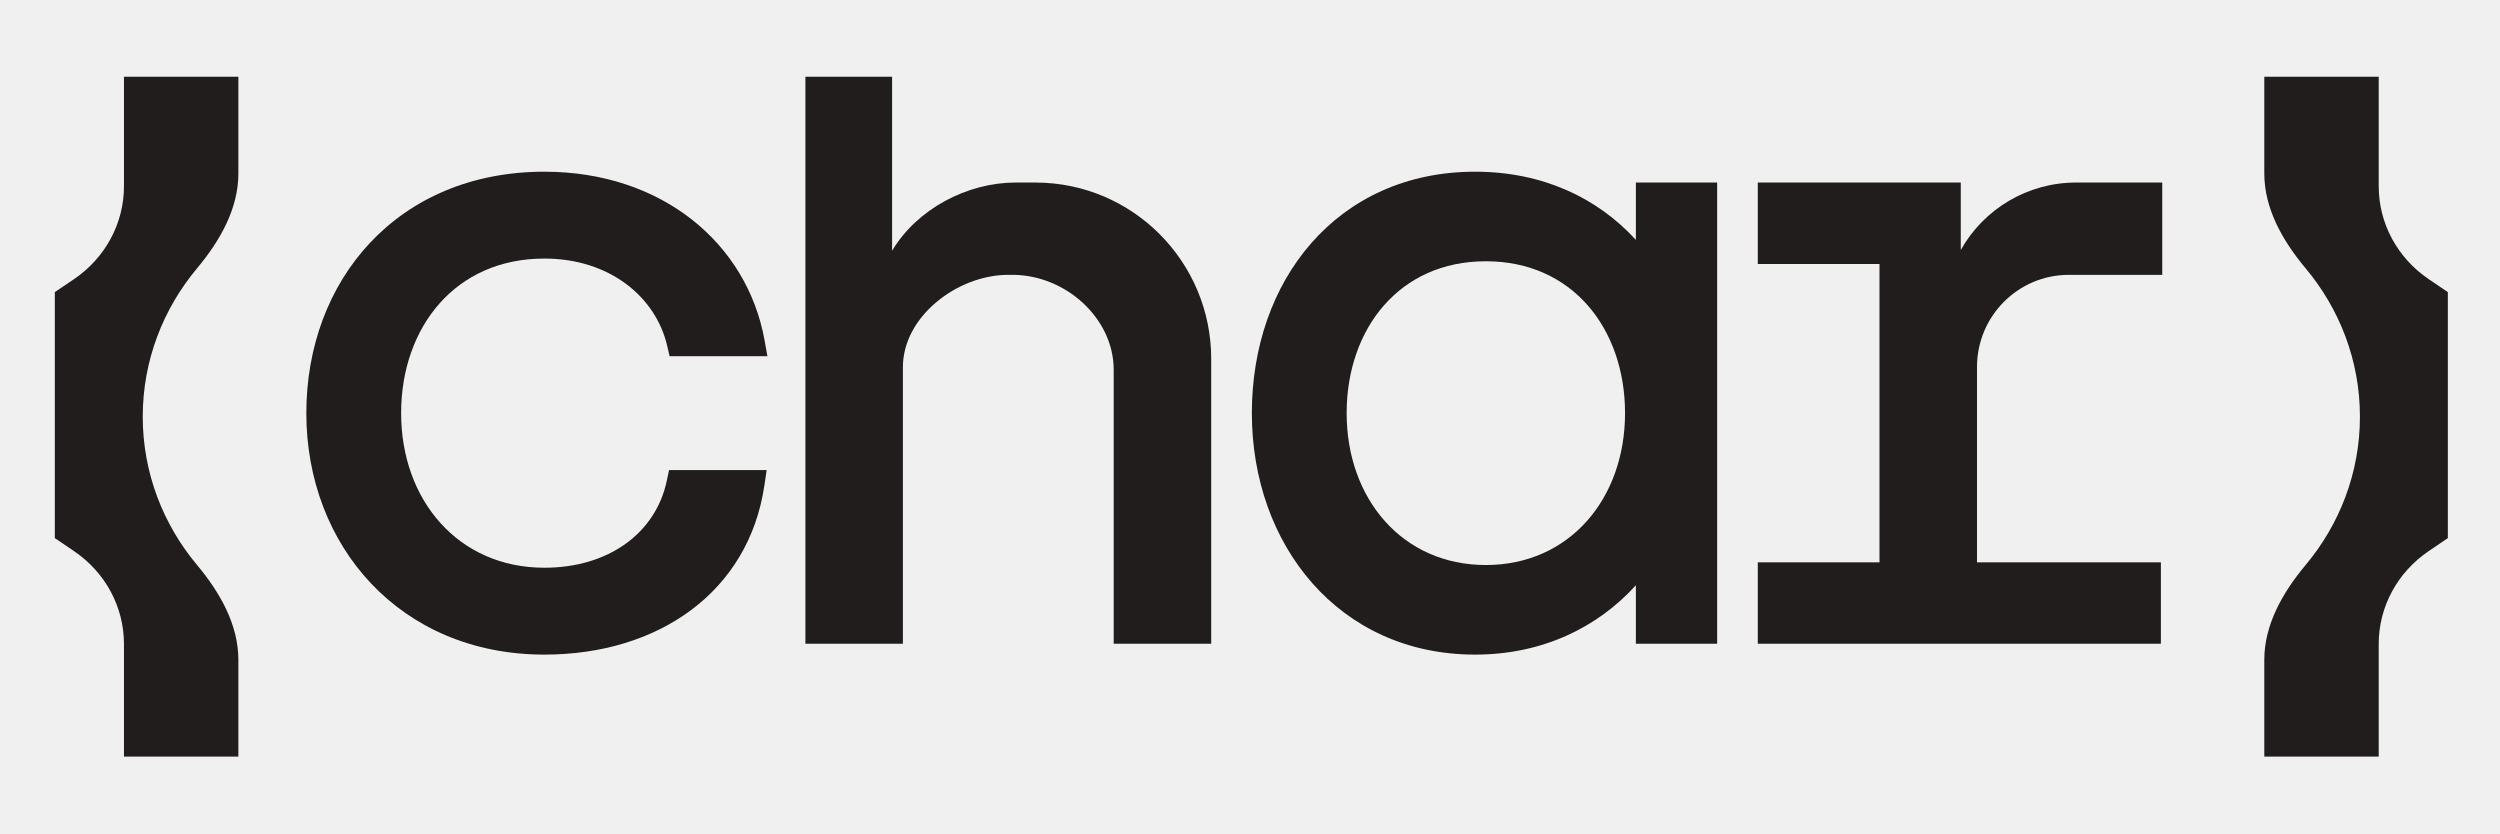
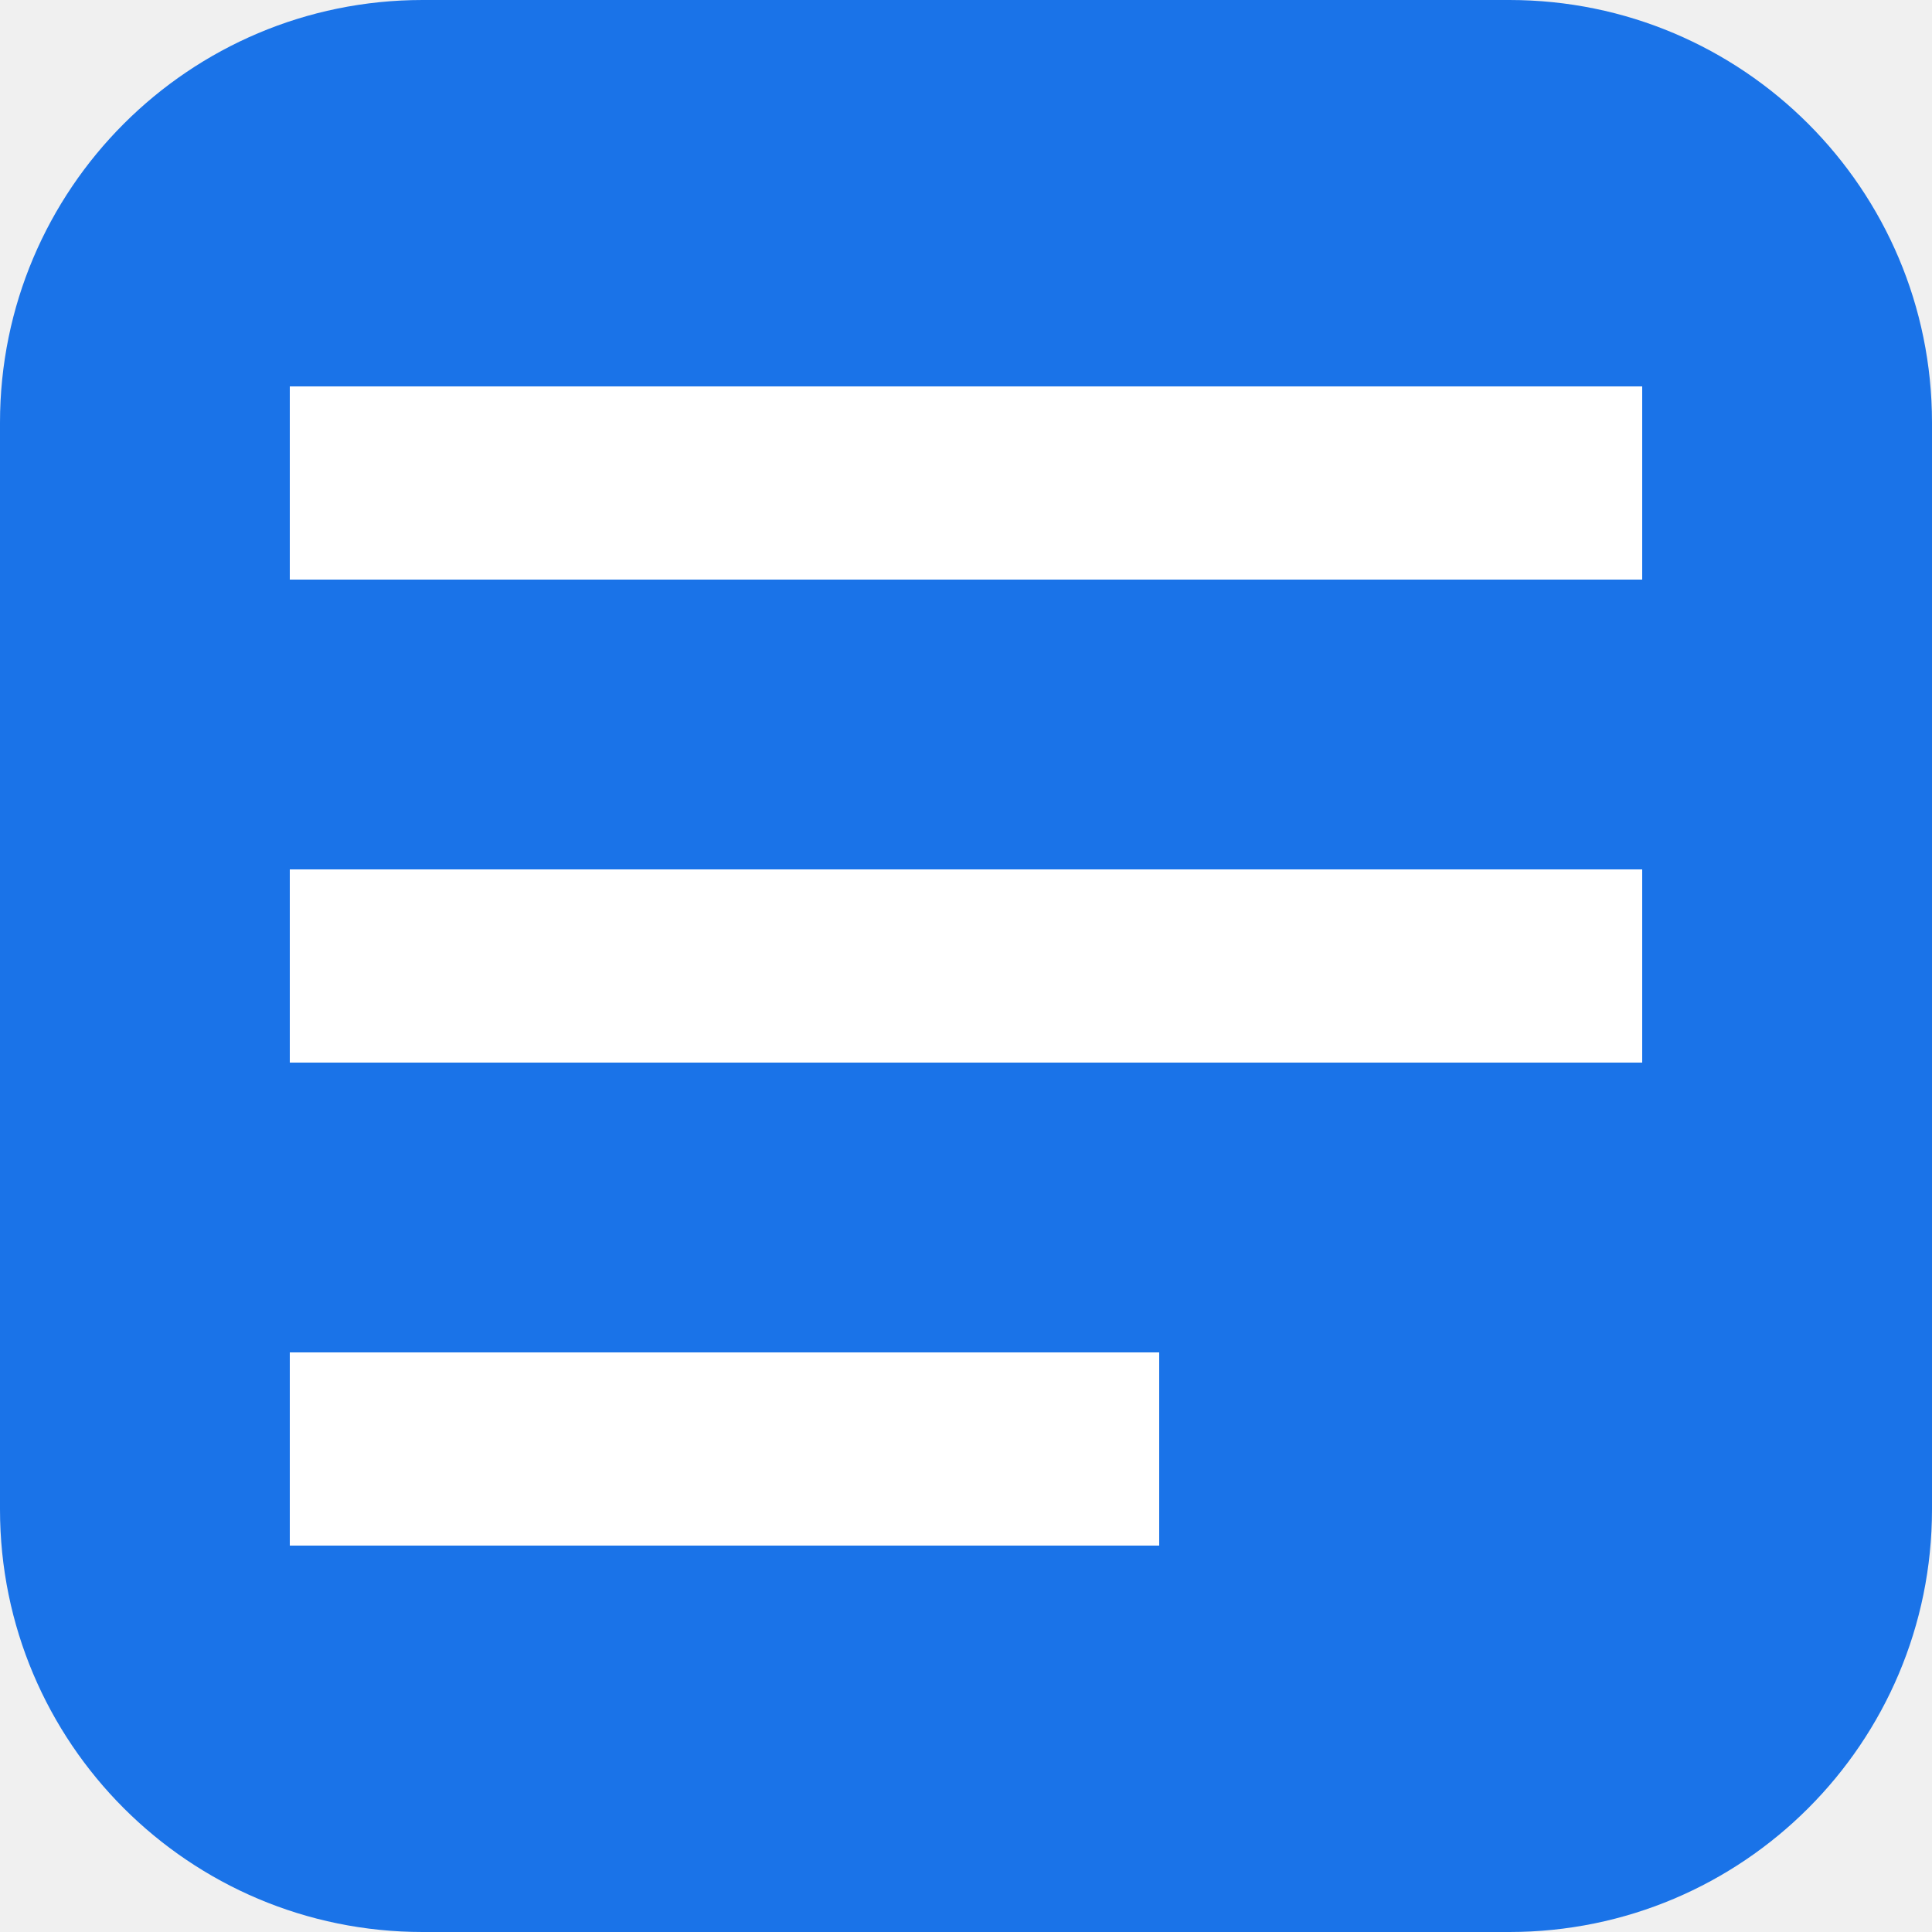
- <svg xmlns="http://www.w3.org/2000/svg" width="228" height="76" viewBox="0 0 228 76" fill="none">
-   <path d="M21.74 15.819C21.74 19.034 20.062 21.971 17.971 24.47C14.89 28.153 13.018 32.865 13.018 38C13.018 43.135 14.89 47.846 17.971 51.529C20.062 54.029 21.74 56.966 21.74 60.18V69H11.305V58.724C11.305 55.353 9.605 52.195 6.749 50.261L5 49.076V26.642L6.749 25.457C9.605 23.523 11.305 20.365 11.305 16.994V7L21.74 7V15.819Z" fill="#211D1D" />
-   <path d="M206.504 15.819C206.504 19.034 208.182 21.971 210.273 24.47C213.354 28.153 215.226 32.865 215.226 38C215.226 43.135 213.354 47.846 210.273 51.529C208.182 54.029 206.504 56.966 206.504 60.18V69H216.939V58.724C216.939 55.353 218.64 52.195 221.495 50.261L223.244 49.076V26.642L221.495 25.457C218.64 23.523 216.939 20.365 216.939 16.994V7L206.504 7V15.819Z" fill="#211D1D" />
-   <path d="M197.197 16.648H189.328C184.917 16.648 180.929 19.052 178.822 22.801V16.648H160.31V24.076H171.409V51.283H160.31V58.711H197.073V51.283H180.302V33.474C180.302 28.826 184.057 25.065 188.681 25.065H197.197V16.648Z" fill="#211D1D" />
-   <path fill-rule="evenodd" clip-rule="evenodd" d="M134.523 15.659C140.648 15.659 145.669 18.021 149.191 21.877V16.648H156.604V58.711H149.191V53.376C145.639 57.29 140.588 59.7 134.523 59.7C122.108 59.7 114.169 49.694 114.169 37.679C114.169 31.684 116.07 26.186 119.594 22.168C123.133 18.133 128.254 15.659 134.523 15.659ZM135.51 23.828C131.542 23.828 128.4 25.371 126.236 27.828C124.058 30.301 122.814 33.77 122.814 37.679C122.814 45.47 127.877 51.53 135.51 51.53C143.142 51.53 148.204 45.47 148.204 37.679C148.204 33.77 146.961 30.301 144.783 27.828C142.619 25.371 139.477 23.828 135.51 23.828Z" fill="#211D1D" />
-   <path d="M110.462 32.732C110.462 23.853 103.285 16.648 94.424 16.648H92.611C88.245 16.648 83.639 19.031 81.359 22.872V7H73.453V58.711H82.345V33.474C82.345 31.257 83.502 29.166 85.347 27.596C87.194 26.023 89.629 25.065 91.964 25.065H92.324C97.183 25.065 101.569 29.033 101.569 33.721V58.711H110.462V32.732Z" fill="#211D1D" />
-   <path d="M60.809 43.854C59.803 48.604 55.516 51.777 49.648 51.777C41.779 51.777 36.583 45.594 36.583 37.679C36.583 33.705 37.859 30.176 40.099 27.658C42.326 25.155 45.561 23.581 49.648 23.581C55.599 23.581 59.808 27.084 60.844 31.529L61.068 32.487H69.989L69.727 31.027C68.139 22.213 60.383 15.659 49.648 15.659C42.988 15.659 37.536 18.11 33.754 22.136C29.982 26.151 27.937 31.661 27.937 37.679C27.937 49.778 36.487 59.7 49.648 59.7C60.095 59.7 68.275 53.948 69.709 44.294L69.92 42.872H61.018L60.809 43.854Z" fill="#211D1D" />
+ <svg xmlns="http://www.w3.org/2000/svg" viewBox="0 0 32 32">
+   <rect width="32" height="32" rx="7" fill="#1A73E8" />
+   <g fill="#FFFFFF">
+     <rect x="4.8" y="6.4" width="22.4" height="3.2" />
+     <rect x="4.8" y="14.4" width="22.4" height="3.2" />
+     <rect x="4.8" y="22.4" width="14.4" height="3.2" />
+   </g>
</svg>
